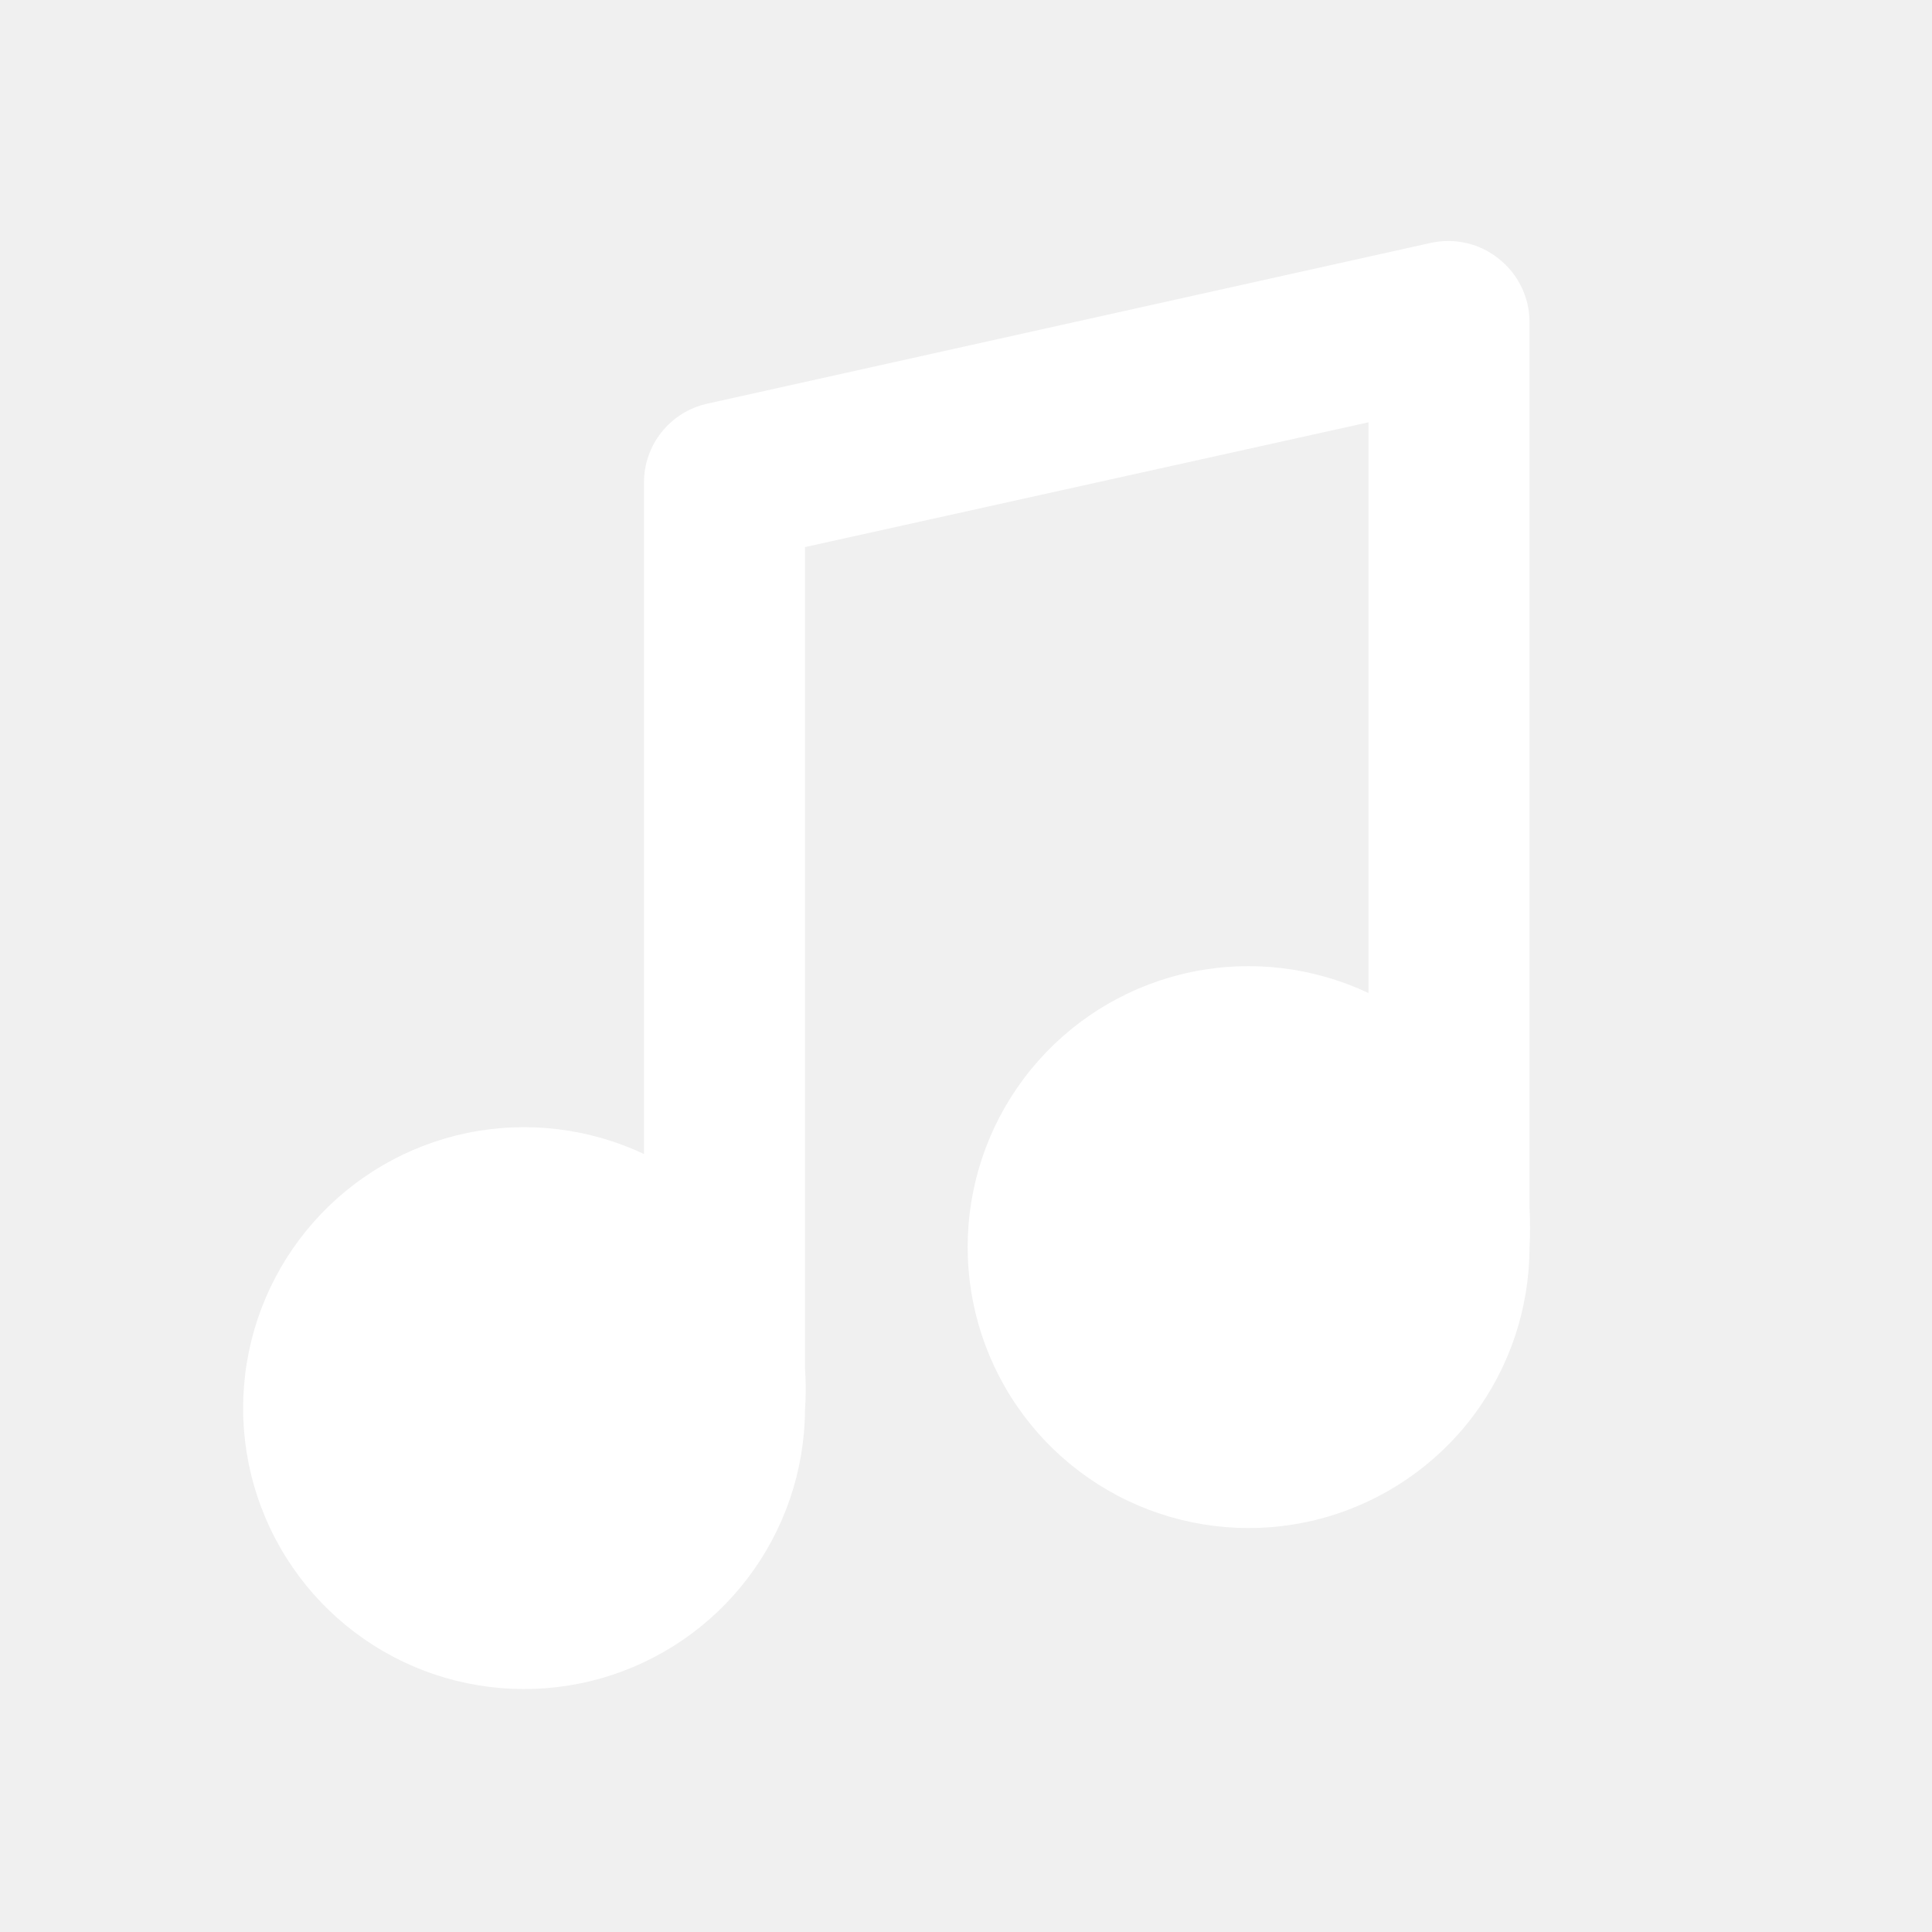
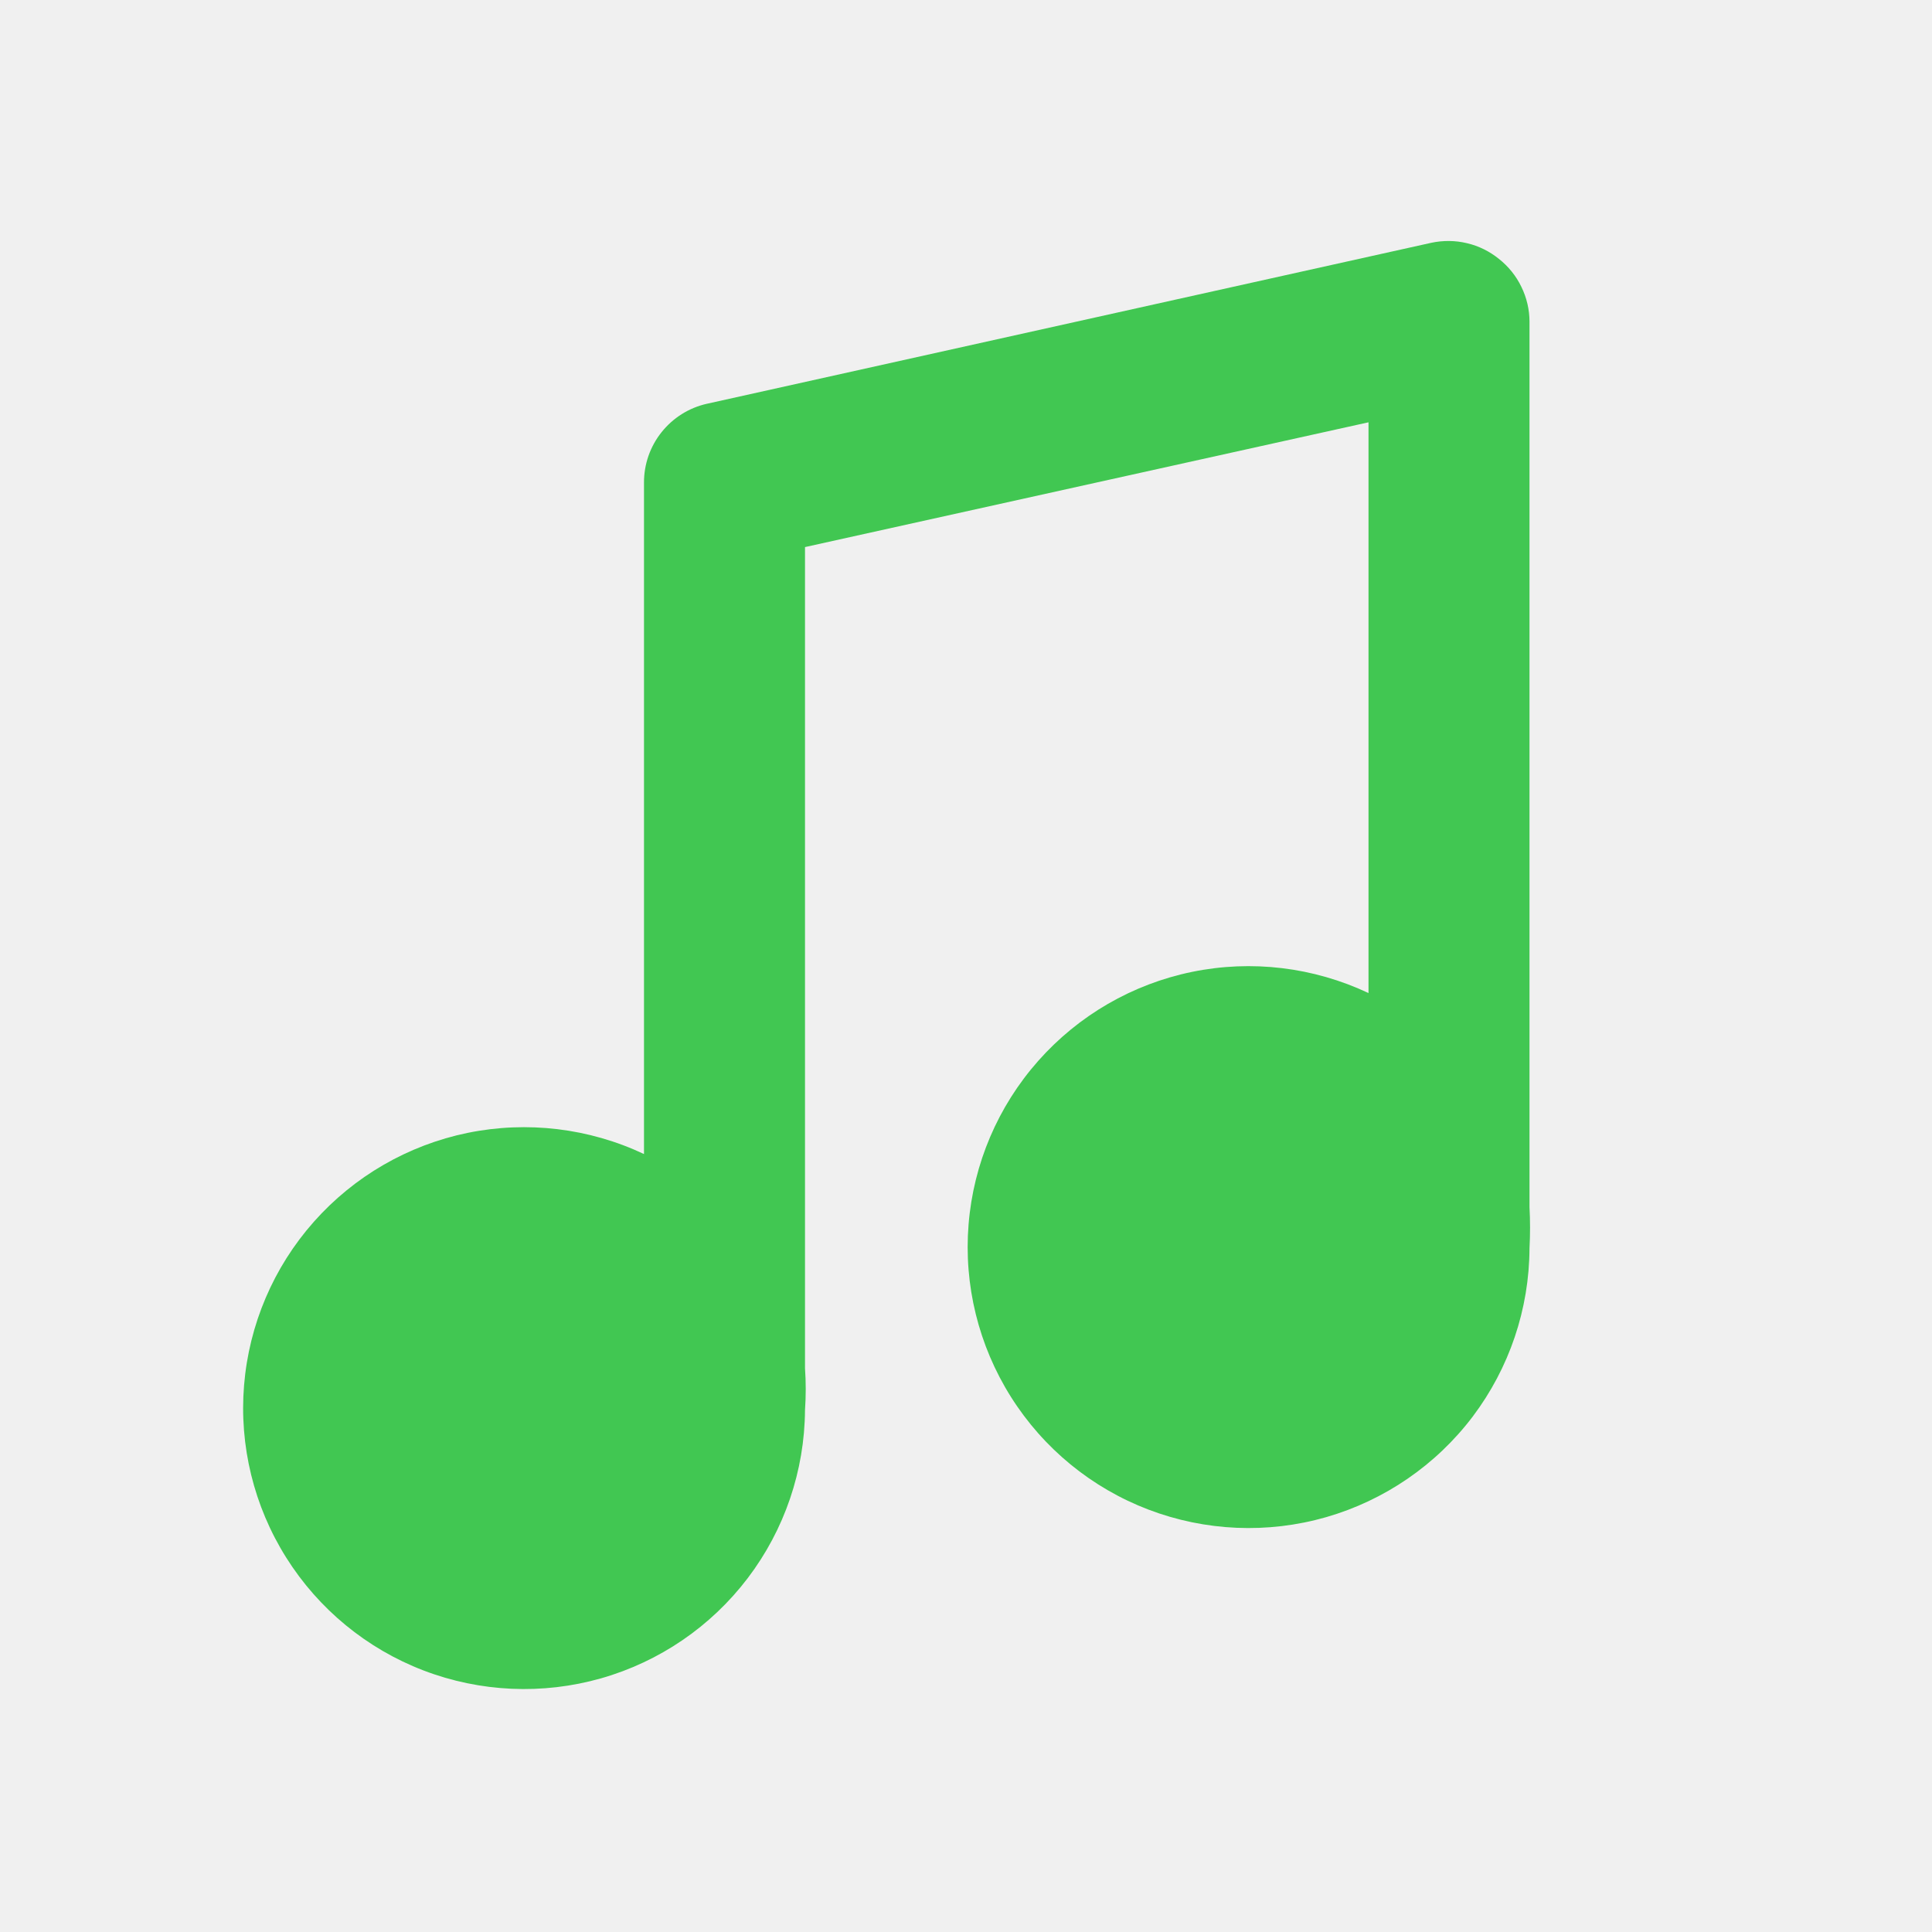
<svg xmlns="http://www.w3.org/2000/svg" width="24" height="24" viewBox="0 0 24 24" fill="none">
  <g id="eva:music-fill">
-     <path id="Vector" d="M19 14.996V3.996C19 3.846 18.965 3.698 18.899 3.563C18.834 3.428 18.738 3.309 18.62 3.216C18.504 3.122 18.369 3.055 18.223 3.021C18.078 2.986 17.927 2.985 17.78 3.016L8.78 5.016C8.558 5.066 8.36 5.191 8.218 5.369C8.076 5.547 7.999 5.768 8 5.996V14.336C7.318 14.014 6.549 13.922 5.809 14.073C5.07 14.225 4.4 14.612 3.899 15.177C3.398 15.742 3.094 16.454 3.032 17.207C2.97 17.959 3.154 18.711 3.556 19.35C3.958 19.989 4.556 20.481 5.261 20.751C5.966 21.021 6.74 21.055 7.466 20.849C8.192 20.642 8.831 20.206 9.288 19.605C9.745 19.004 9.995 18.271 10 17.516C10.012 17.343 10.012 17.169 10 16.996V6.796L17 5.246V12.336C16.317 12.014 15.548 11.921 14.808 12.073C14.068 12.225 13.398 12.613 12.897 13.179C12.396 13.745 12.093 14.457 12.032 15.21C11.971 15.963 12.156 16.715 12.559 17.354C12.962 17.993 13.561 18.484 14.267 18.753C14.973 19.022 15.747 19.055 16.473 18.847C17.199 18.638 17.838 18.2 18.294 17.598C18.749 16.995 18.997 16.262 19 15.506C19.009 15.336 19.009 15.166 19 14.996Z" fill="white" />
+     <path id="Vector" d="M19 14.996V3.996C19 3.846 18.965 3.698 18.899 3.563C18.834 3.428 18.738 3.309 18.62 3.216C18.504 3.122 18.369 3.055 18.223 3.021C18.078 2.986 17.927 2.985 17.78 3.016L8.78 5.016C8.558 5.066 8.36 5.191 8.218 5.369C8.076 5.547 7.999 5.768 8 5.996V14.336C7.318 14.014 6.549 13.922 5.809 14.073C5.07 14.225 4.4 14.612 3.899 15.177C3.398 15.742 3.094 16.454 3.032 17.207C2.97 17.959 3.154 18.711 3.556 19.35C3.958 19.989 4.556 20.481 5.261 20.751C5.966 21.021 6.74 21.055 7.466 20.849C8.192 20.642 8.831 20.206 9.288 19.605C9.745 19.004 9.995 18.271 10 17.516C10.012 17.343 10.012 17.169 10 16.996V6.796L17 5.246V12.336C16.317 12.014 15.548 11.921 14.808 12.073C14.068 12.225 13.398 12.613 12.897 13.179C12.396 13.745 12.093 14.457 12.032 15.21C11.971 15.963 12.156 16.715 12.559 17.354C12.962 17.993 13.561 18.484 14.267 18.753C14.973 19.022 15.747 19.055 16.473 18.847C17.199 18.638 17.838 18.2 18.294 17.598C18.749 16.995 18.997 16.262 19 15.506C19.009 15.336 19.009 15.166 19 14.996Z" fill="#41c752" />
  </g>
</svg>
